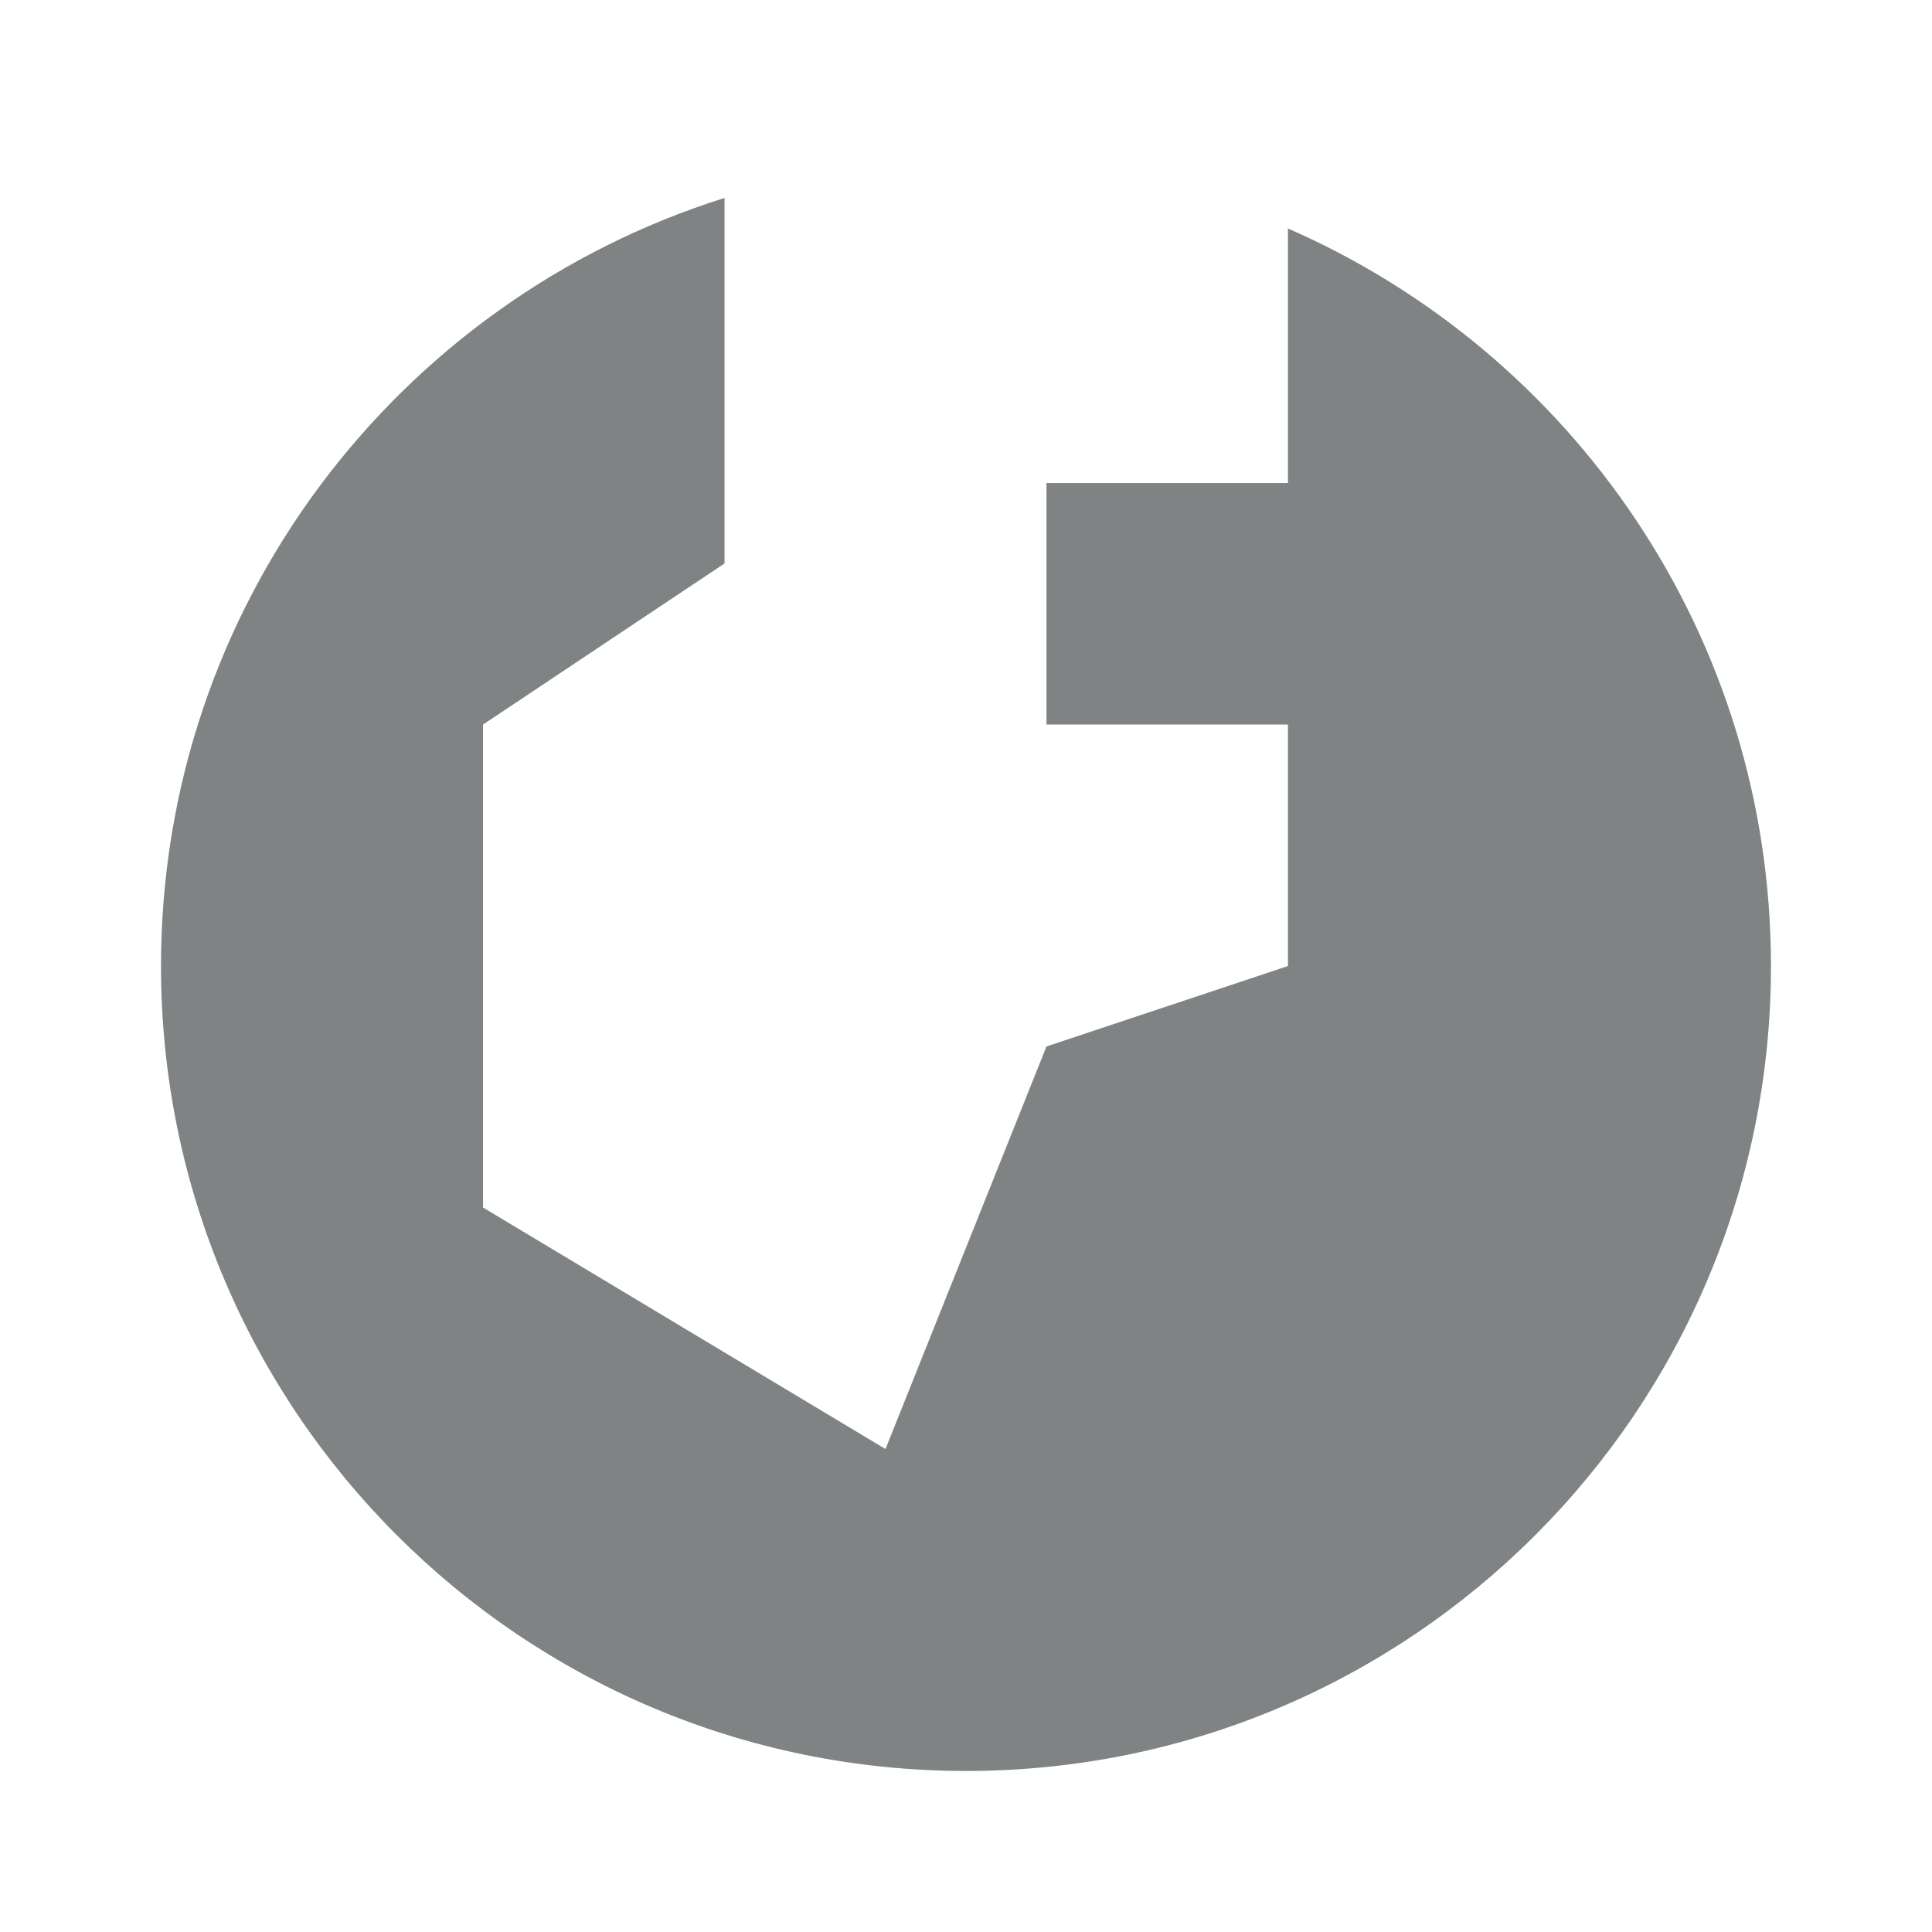
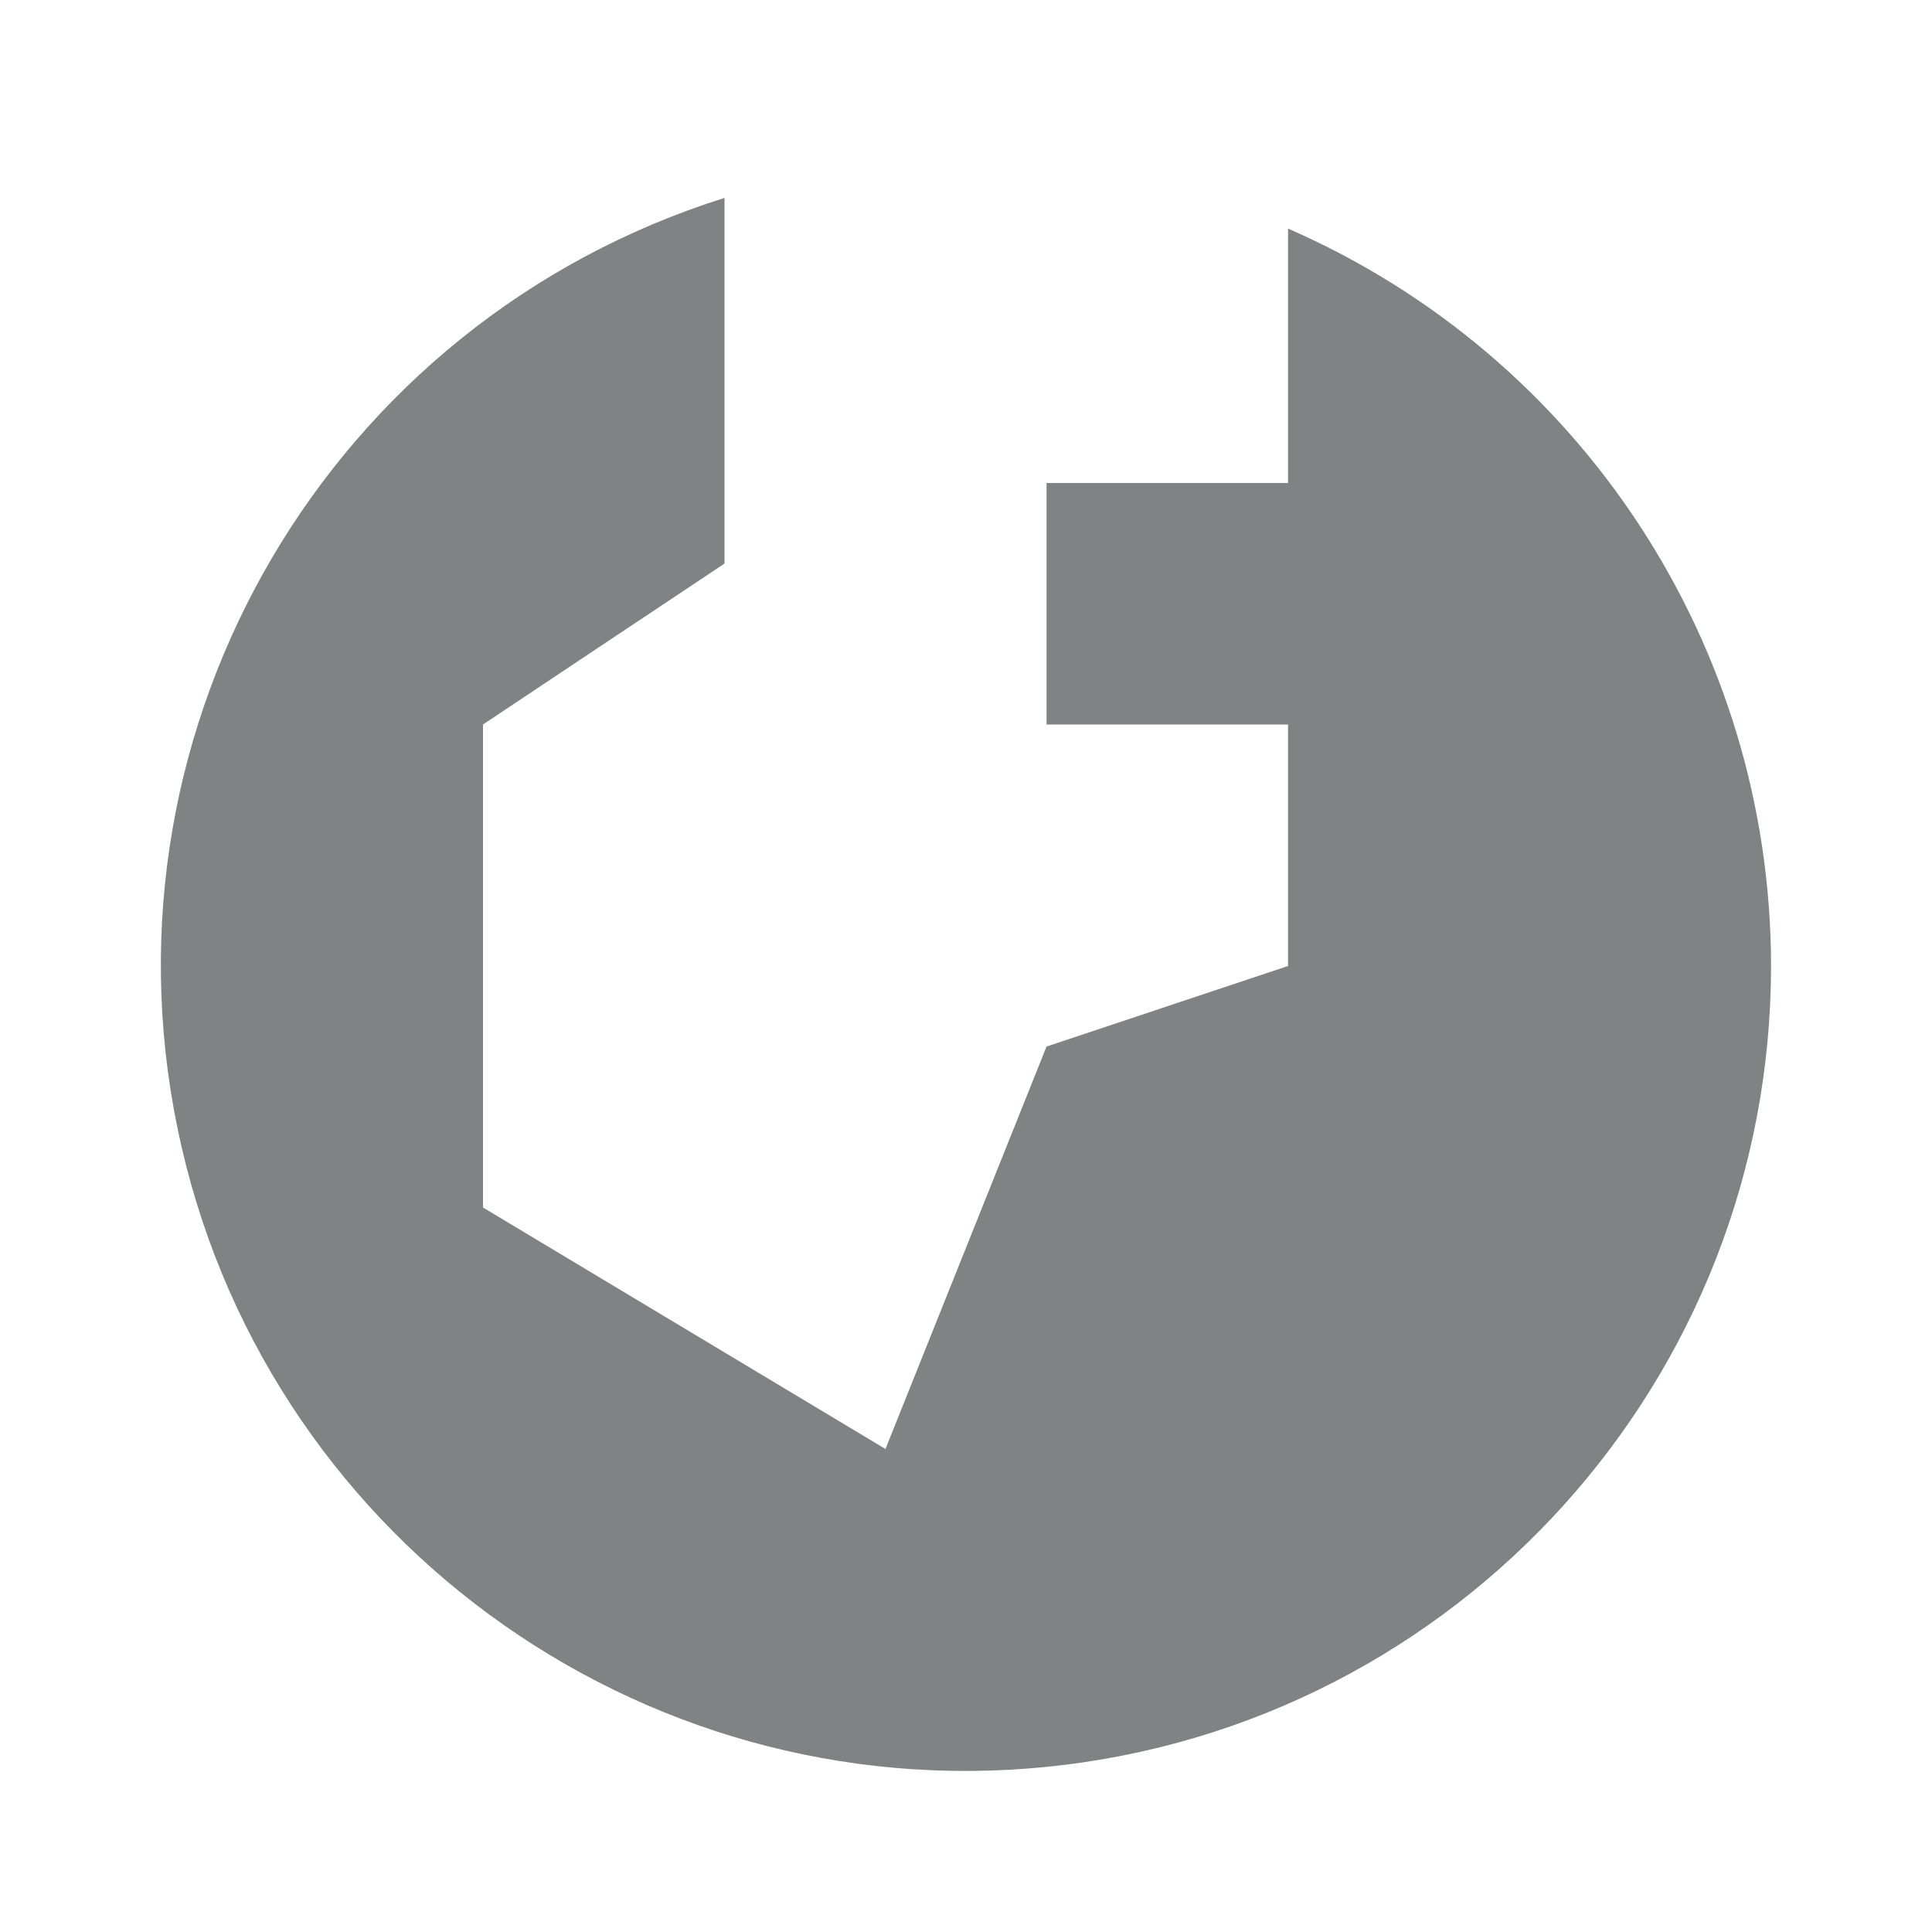
- <svg xmlns="http://www.w3.org/2000/svg" width="16px" height="16px" viewBox="0 0 16 16" version="1.1">
-   <g id="aimedis" stroke="none" stroke-width="1" fill="none" fill-rule="evenodd">
-     <g id="UI---Doctor---Patients-(Personal-info)" transform="translate(-542, -392)">
-       <g id="language" transform="translate(542, 392)">
-         <g id="Frame_-_24px">
-           <rect id="Rectangle" x="0.001" y="0.001" width="16" height="16.001" />
-         </g>
-         <g id="Filled_Icons" transform="translate(1.333333, 1.333333)" fill="#7F8383" fill-rule="nonzero">
-           <path d="M9.333,0.559 L9.333,2.667 L7.333,2.667 L7.333,4.667 L9.333,4.667 L9.333,6.667 L7.333,7.333 L6,10.667 L2.667,8.667 L2.667,4.667 L4.667,3.333 L4.667,0.306 C1.962,1.156 0,3.682 0,6.667 C0,10.348 2.985,13.333 6.667,13.333 C10.349,13.333 13.333,10.348 13.333,6.667 C13.333,3.933 11.687,1.587 9.333,0.559 Z" id="Path" />
-         </g>
-       </g>
-     </g>
+ <svg xmlns="http://www.w3.org/2000/svg" width="16" height="16">
+   <g fill="none" fill-rule="evenodd">
+     <path d="M.001.001h16v16.001h-16z" />
+     <path d="M10.667 1.892V4h-2v2h2v2l-2 .667L7.333 12 4 10V6l2-1.333V1.639A6.667 6.667 0 1 0 14.667 8a6.665 6.665 0 0 0-4-6.107Z" fill="#7F8383" fill-rule="nonzero" />
  </g>
</svg>
